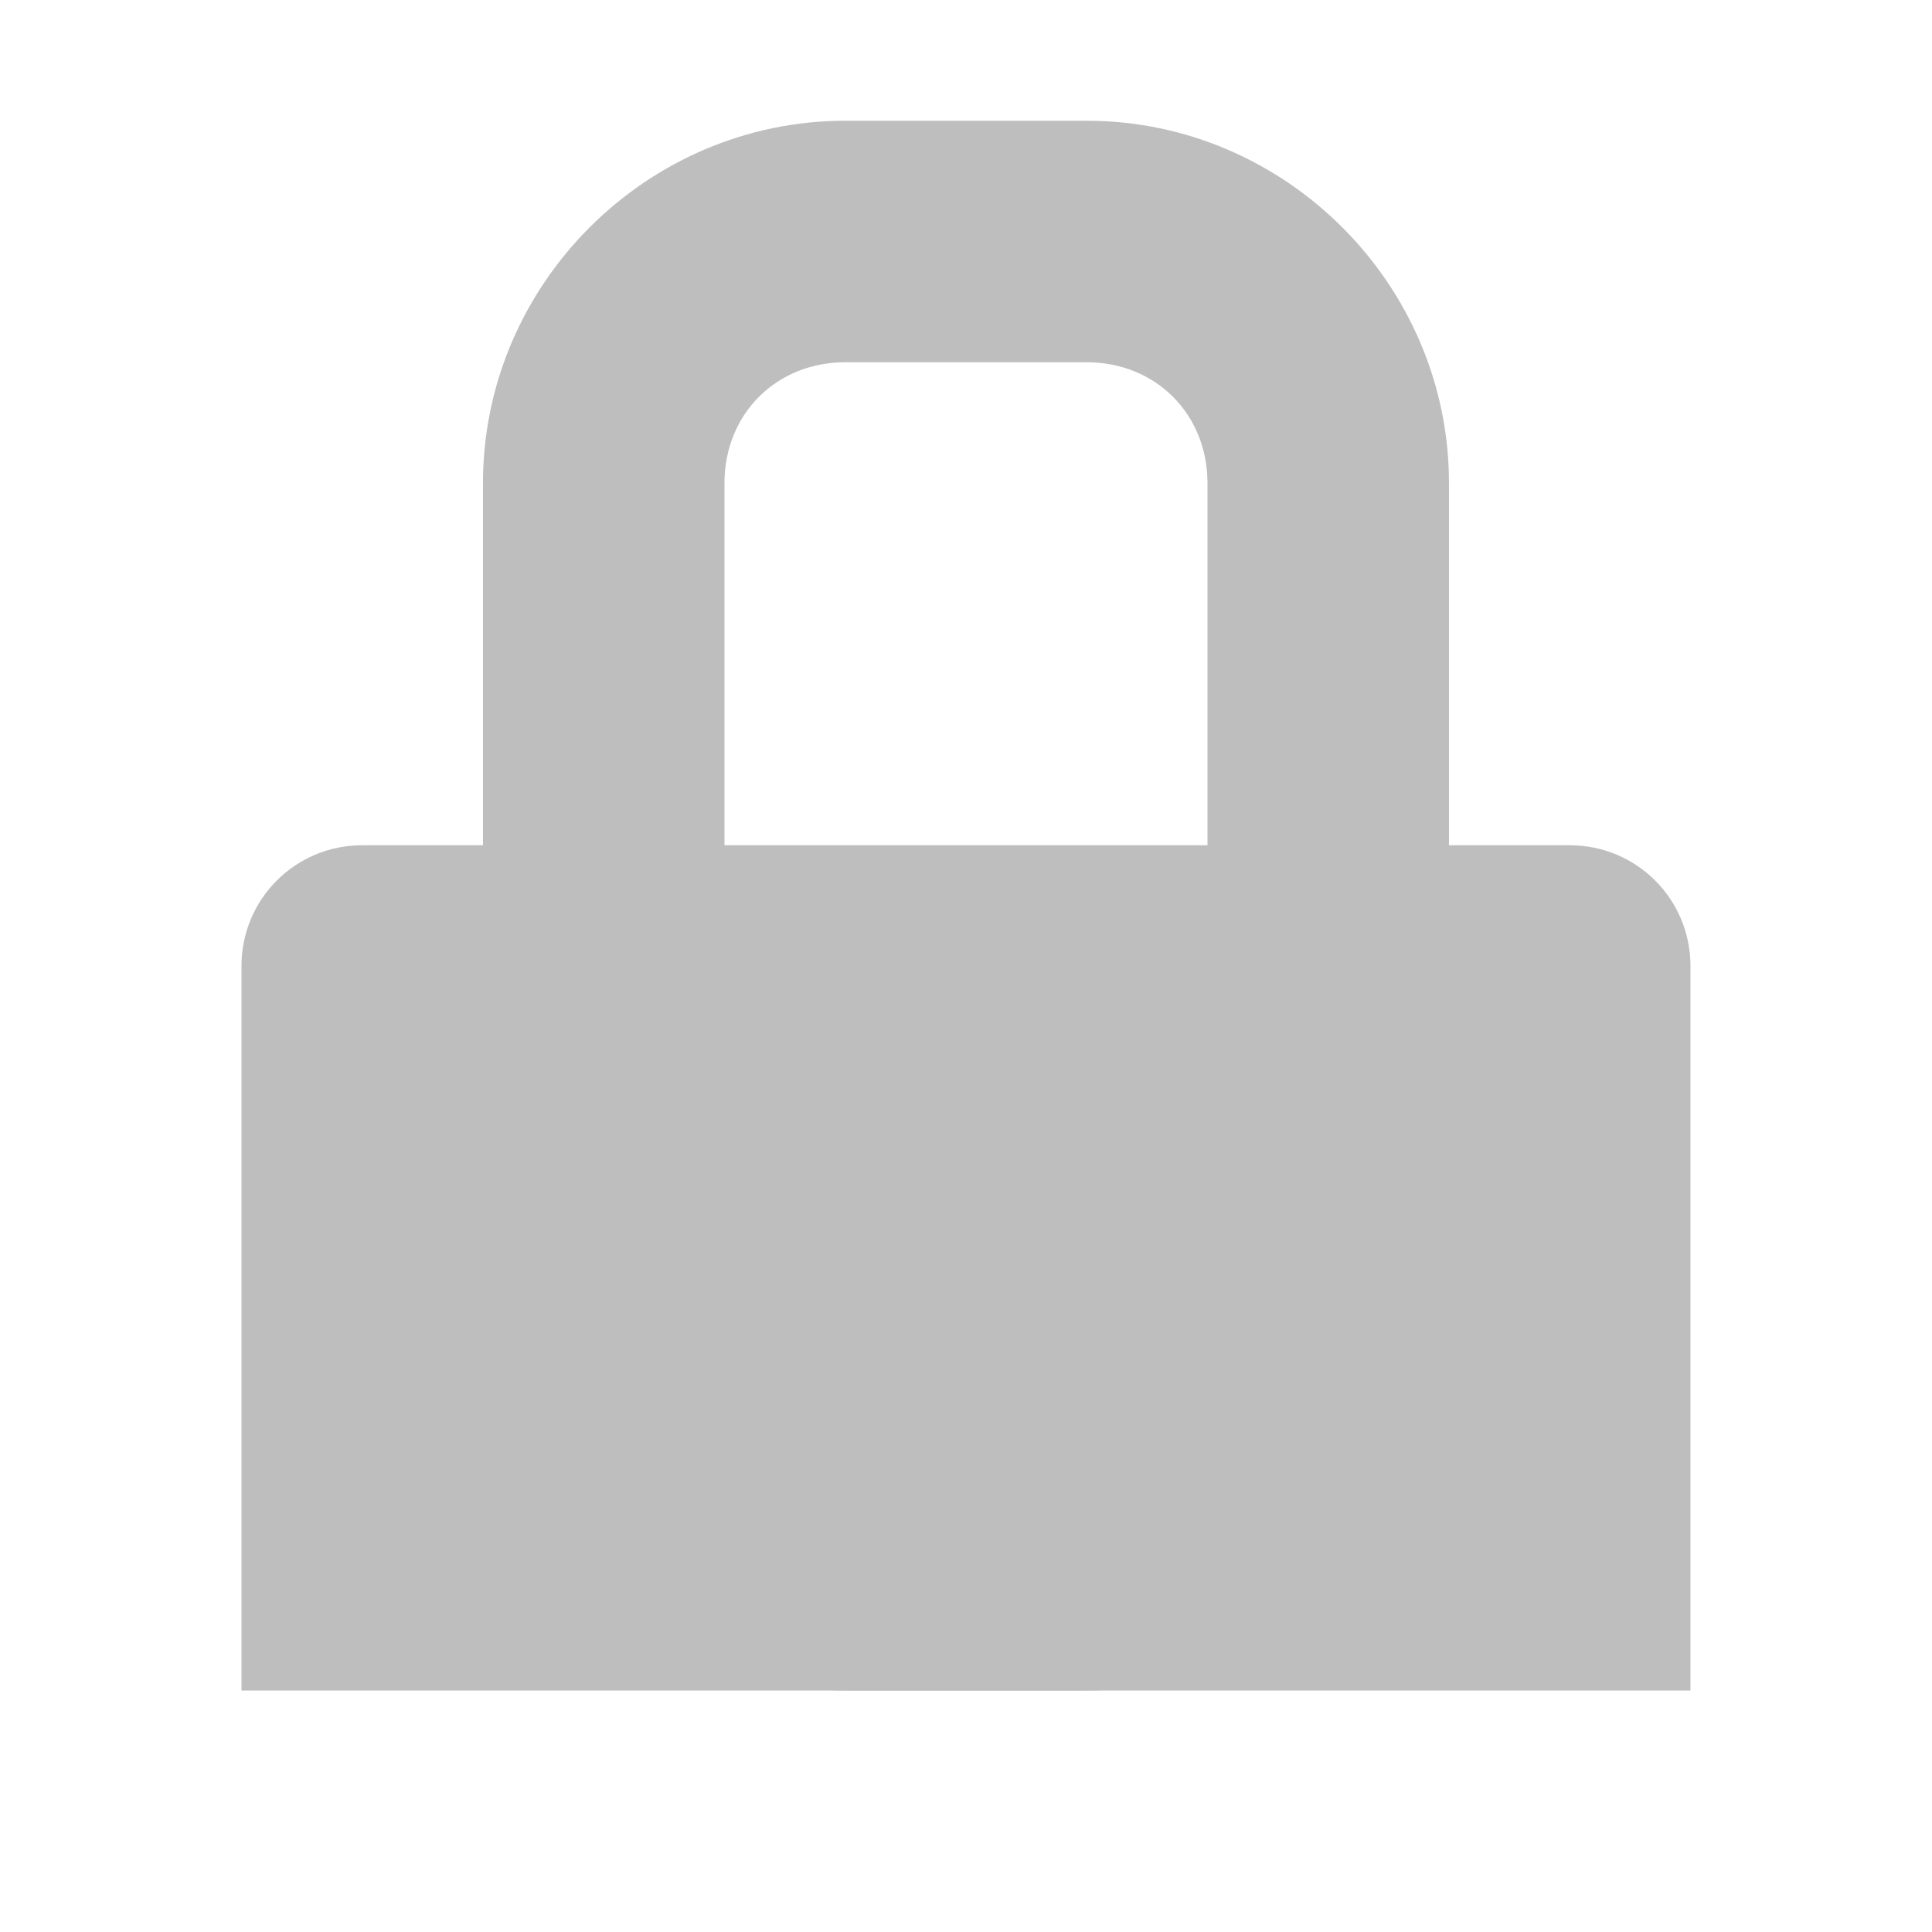
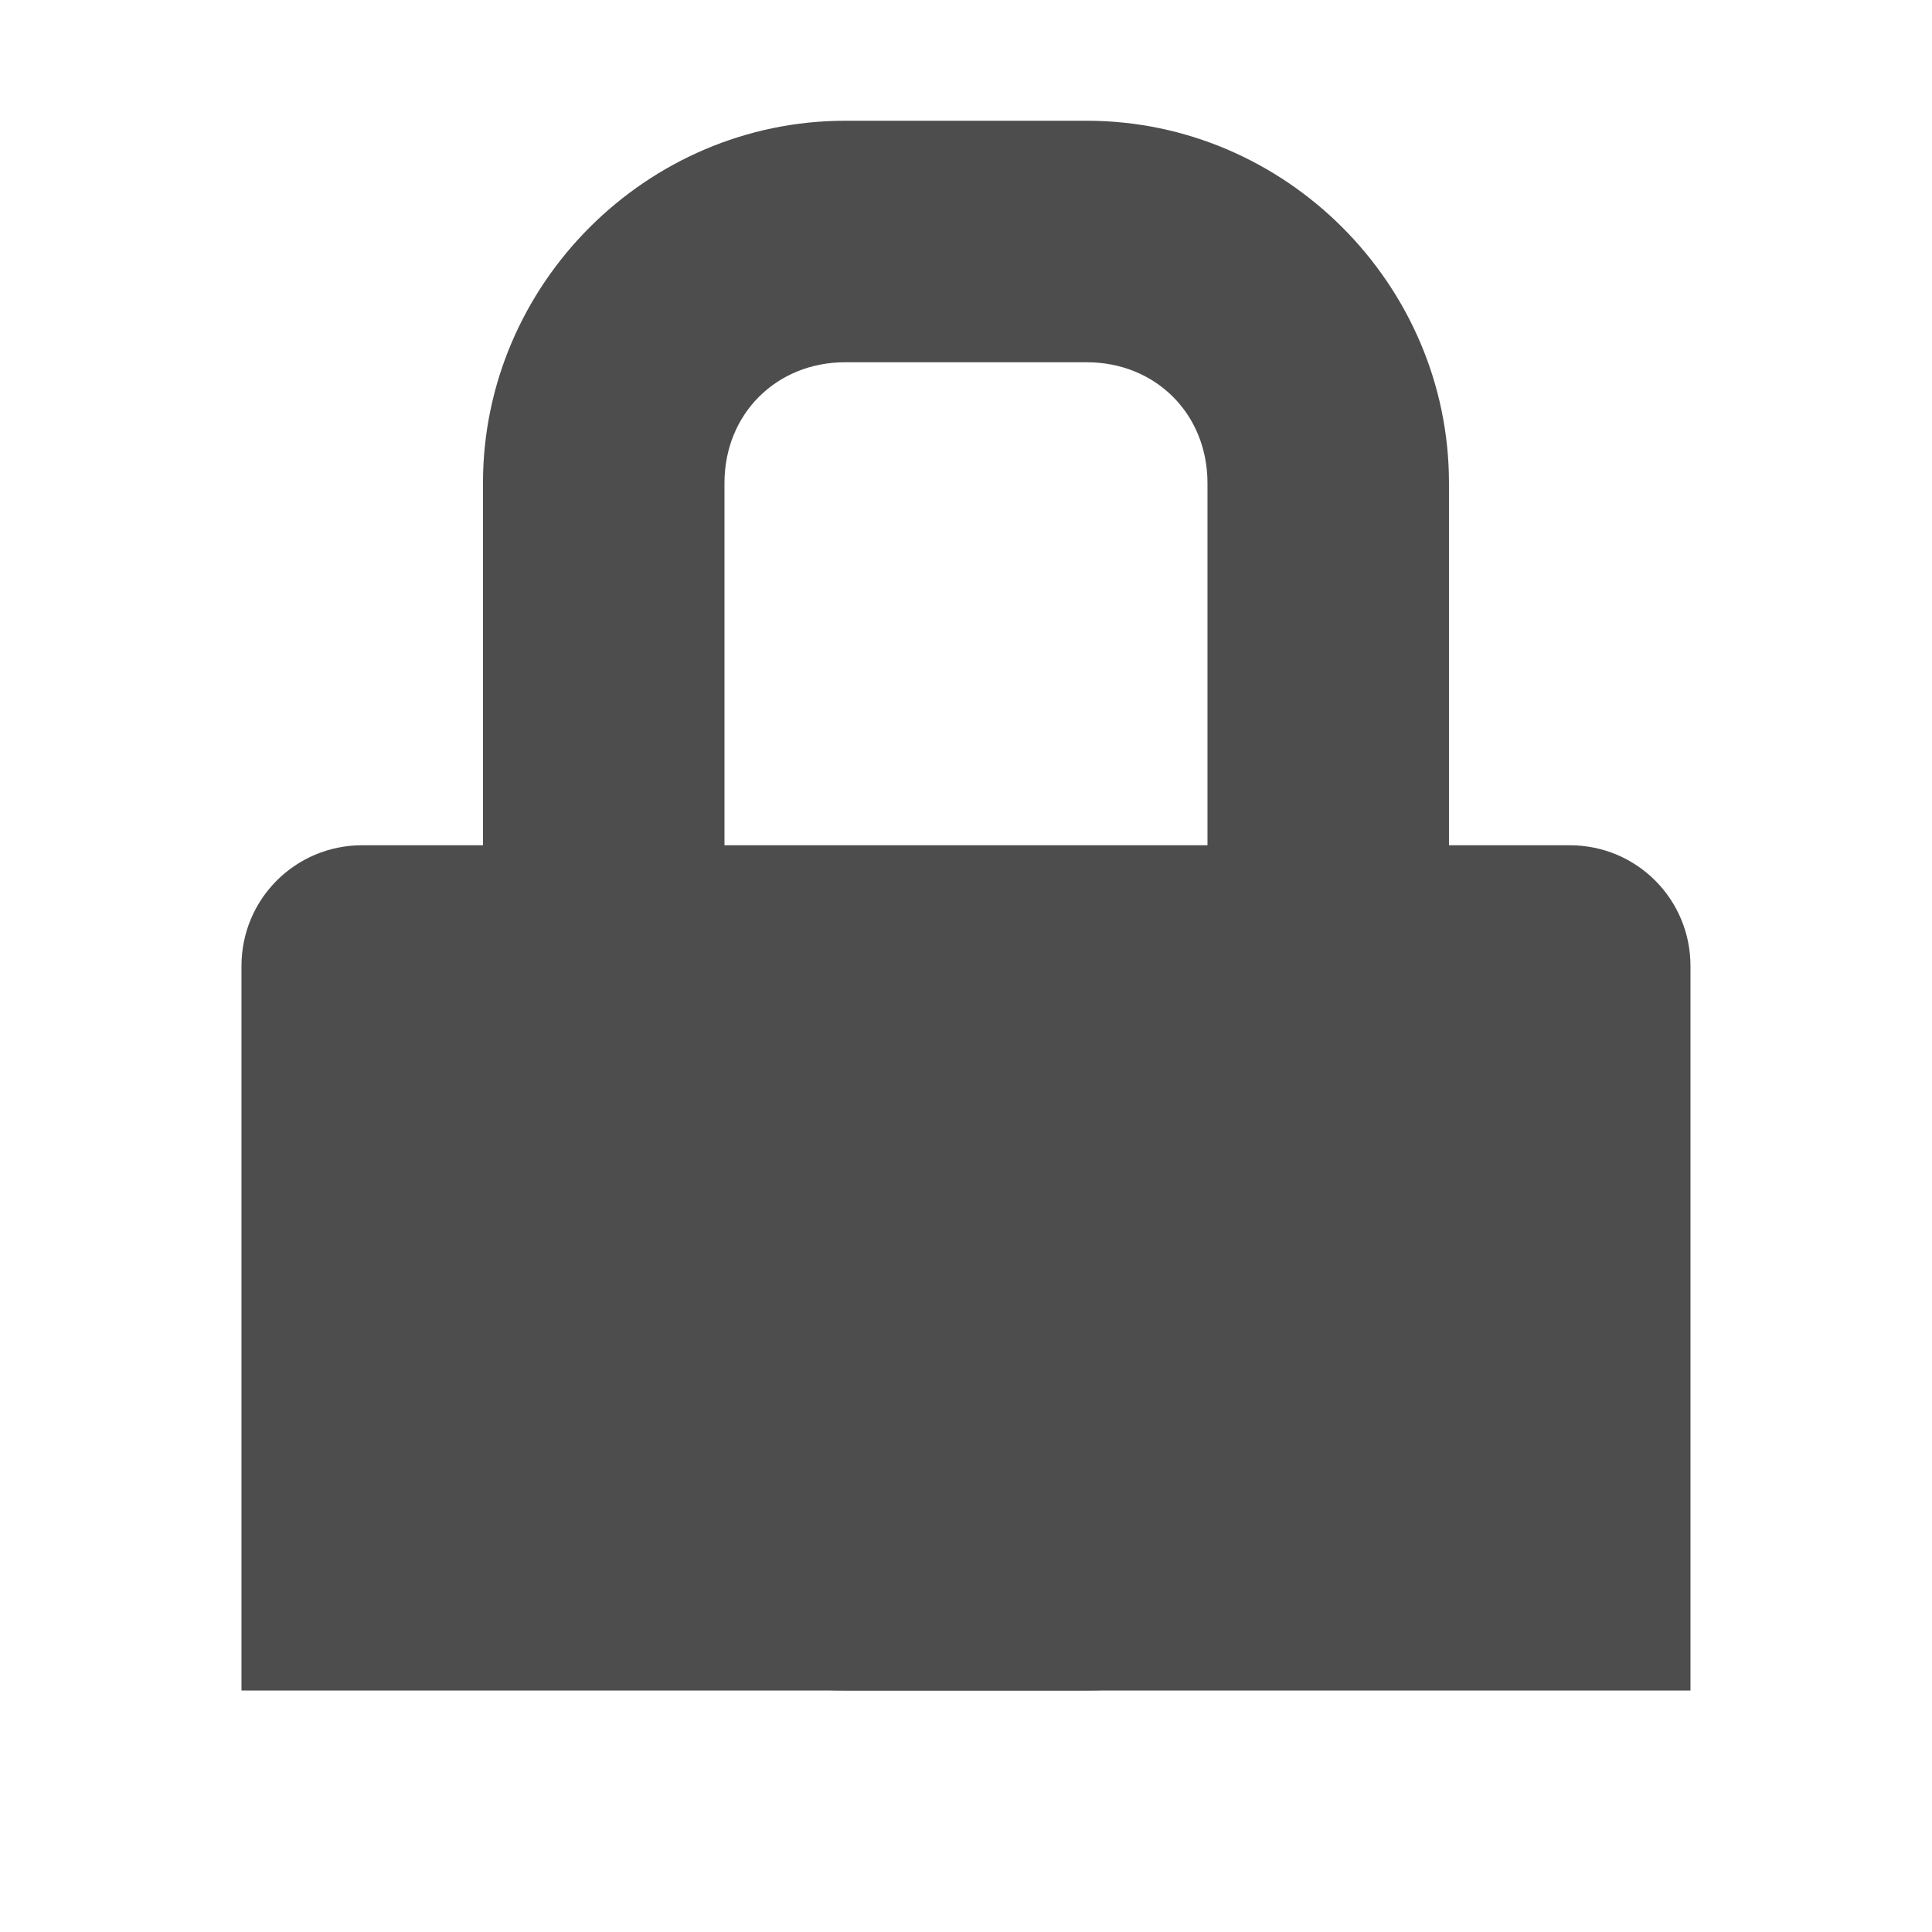
<svg xmlns="http://www.w3.org/2000/svg" id="svg7384" version="1.1" height="16" width="16">
  <defs id="defs7386" />
  <g transform="translate(-181.0002,-237)" id="layer9" style="display:inline">
-     <g transform="translate(161.0002,-39)" id="g4053" style="fill:#bebebe;fill-opacity:1">
+     <g transform="translate(161.0002,-39)" id="g4053" style="fill:#4d4d4d;fill-opacity:1">
      
    </g>
-     <path d="m 184,244 c -0.554,0 -1,0.446 -1,1 l 0,0.531 0,5.469 12,0 0,-5.469 L 195,245 c 0,-0.554 -0.446,-1 -1,-1 l -10,0 z" id="rect4063" style="color:#bebebe;fill:#bebebe;fill-opacity:1;fill-rule:nonzero;stroke:none;stroke-width:2;marker:none;visibility:visible;display:inline;overflow:visible" />
-     <path d="m 188,238 c -1.645,0 -3,1.355 -3,3 l 0,7 c 0,1.645 1.355,3 3,3 l 2,0 c 1.645,0 3,-1.355 3,-3 l 0,-7 c 0,-1.645 -1.355,-3 -3,-3 l -2,0 z m 0,2 2,0 c 0.571,0 1,0.429 1,1 l 0,7 c 0,0.571 -0.429,1 -1,1 l -2,0 c -0.571,0 -1,-0.429 -1,-1 l 0,-7 c 0,-0.571 0.429,-1 1,-1 z" id="rect4291" style="font-size:medium;font-style:normal;font-variant:normal;font-weight:normal;font-stretch:normal;text-indent:0;text-align:start;text-decoration:none;line-height:normal;letter-spacing:normal;word-spacing:normal;text-transform:none;direction:ltr;block-progression:tb;writing-mode:lr-tb;text-anchor:start;baseline-shift:baseline;color:#bebebe;fill:#bebebe;fill-opacity:1;stroke:none;stroke-width:2;marker:none;visibility:visible;display:inline;overflow:visible;enable-background:accumulate;font-family:Sans;-inkscape-font-specification:Sans" />
+     <path d="m 184,244 c -0.554,0 -1,0.446 -1,1 l 0,0.531 0,5.469 12,0 0,-5.469 L 195,245 c 0,-0.554 -0.446,-1 -1,-1 l -10,0 z" id="rect4063" style="color:#4d4d4d;fill:#4d4d4d;fill-opacity:1;fill-rule:nonzero;stroke:none;stroke-width:2;marker:none;visibility:visible;display:inline;overflow:visible" />
+     <path d="m 188,238 c -1.645,0 -3,1.355 -3,3 l 0,7 c 0,1.645 1.355,3 3,3 l 2,0 c 1.645,0 3,-1.355 3,-3 l 0,-7 c 0,-1.645 -1.355,-3 -3,-3 l -2,0 z m 0,2 2,0 c 0.571,0 1,0.429 1,1 l 0,7 c 0,0.571 -0.429,1 -1,1 l -2,0 c -0.571,0 -1,-0.429 -1,-1 l 0,-7 c 0,-0.571 0.429,-1 1,-1 z" id="rect4291" style="font-size:medium;font-style:normal;font-variant:normal;font-weight:normal;font-stretch:normal;text-indent:0;text-align:start;text-decoration:none;line-height:normal;letter-spacing:normal;word-spacing:normal;text-transform:none;direction:ltr;block-progression:tb;writing-mode:lr-tb;text-anchor:start;baseline-shift:baseline;color:#4d4d4d;fill:#4d4d4d;fill-opacity:1;stroke:none;stroke-width:2;marker:none;visibility:visible;display:inline;overflow:visible;enable-background:accumulate;font-family:Sans;-inkscape-font-specification:Sans" />
  </g>
  <g transform="translate(-181.0002,-237)" id="layer10" />
  <g transform="translate(-181.0002,-237)" id="layer11" />
  <g transform="translate(-181.0002,-237)" id="layer12" />
  <g transform="translate(-181.0002,-237)" id="layer13" />
  <g transform="translate(-181.0002,-237)" id="layer14" />
  <g transform="translate(-181.0002,-237)" id="layer15" style="display:inline" />
  <g transform="translate(-181.0002,-237)" id="g4953" style="display:inline" />
</svg>
